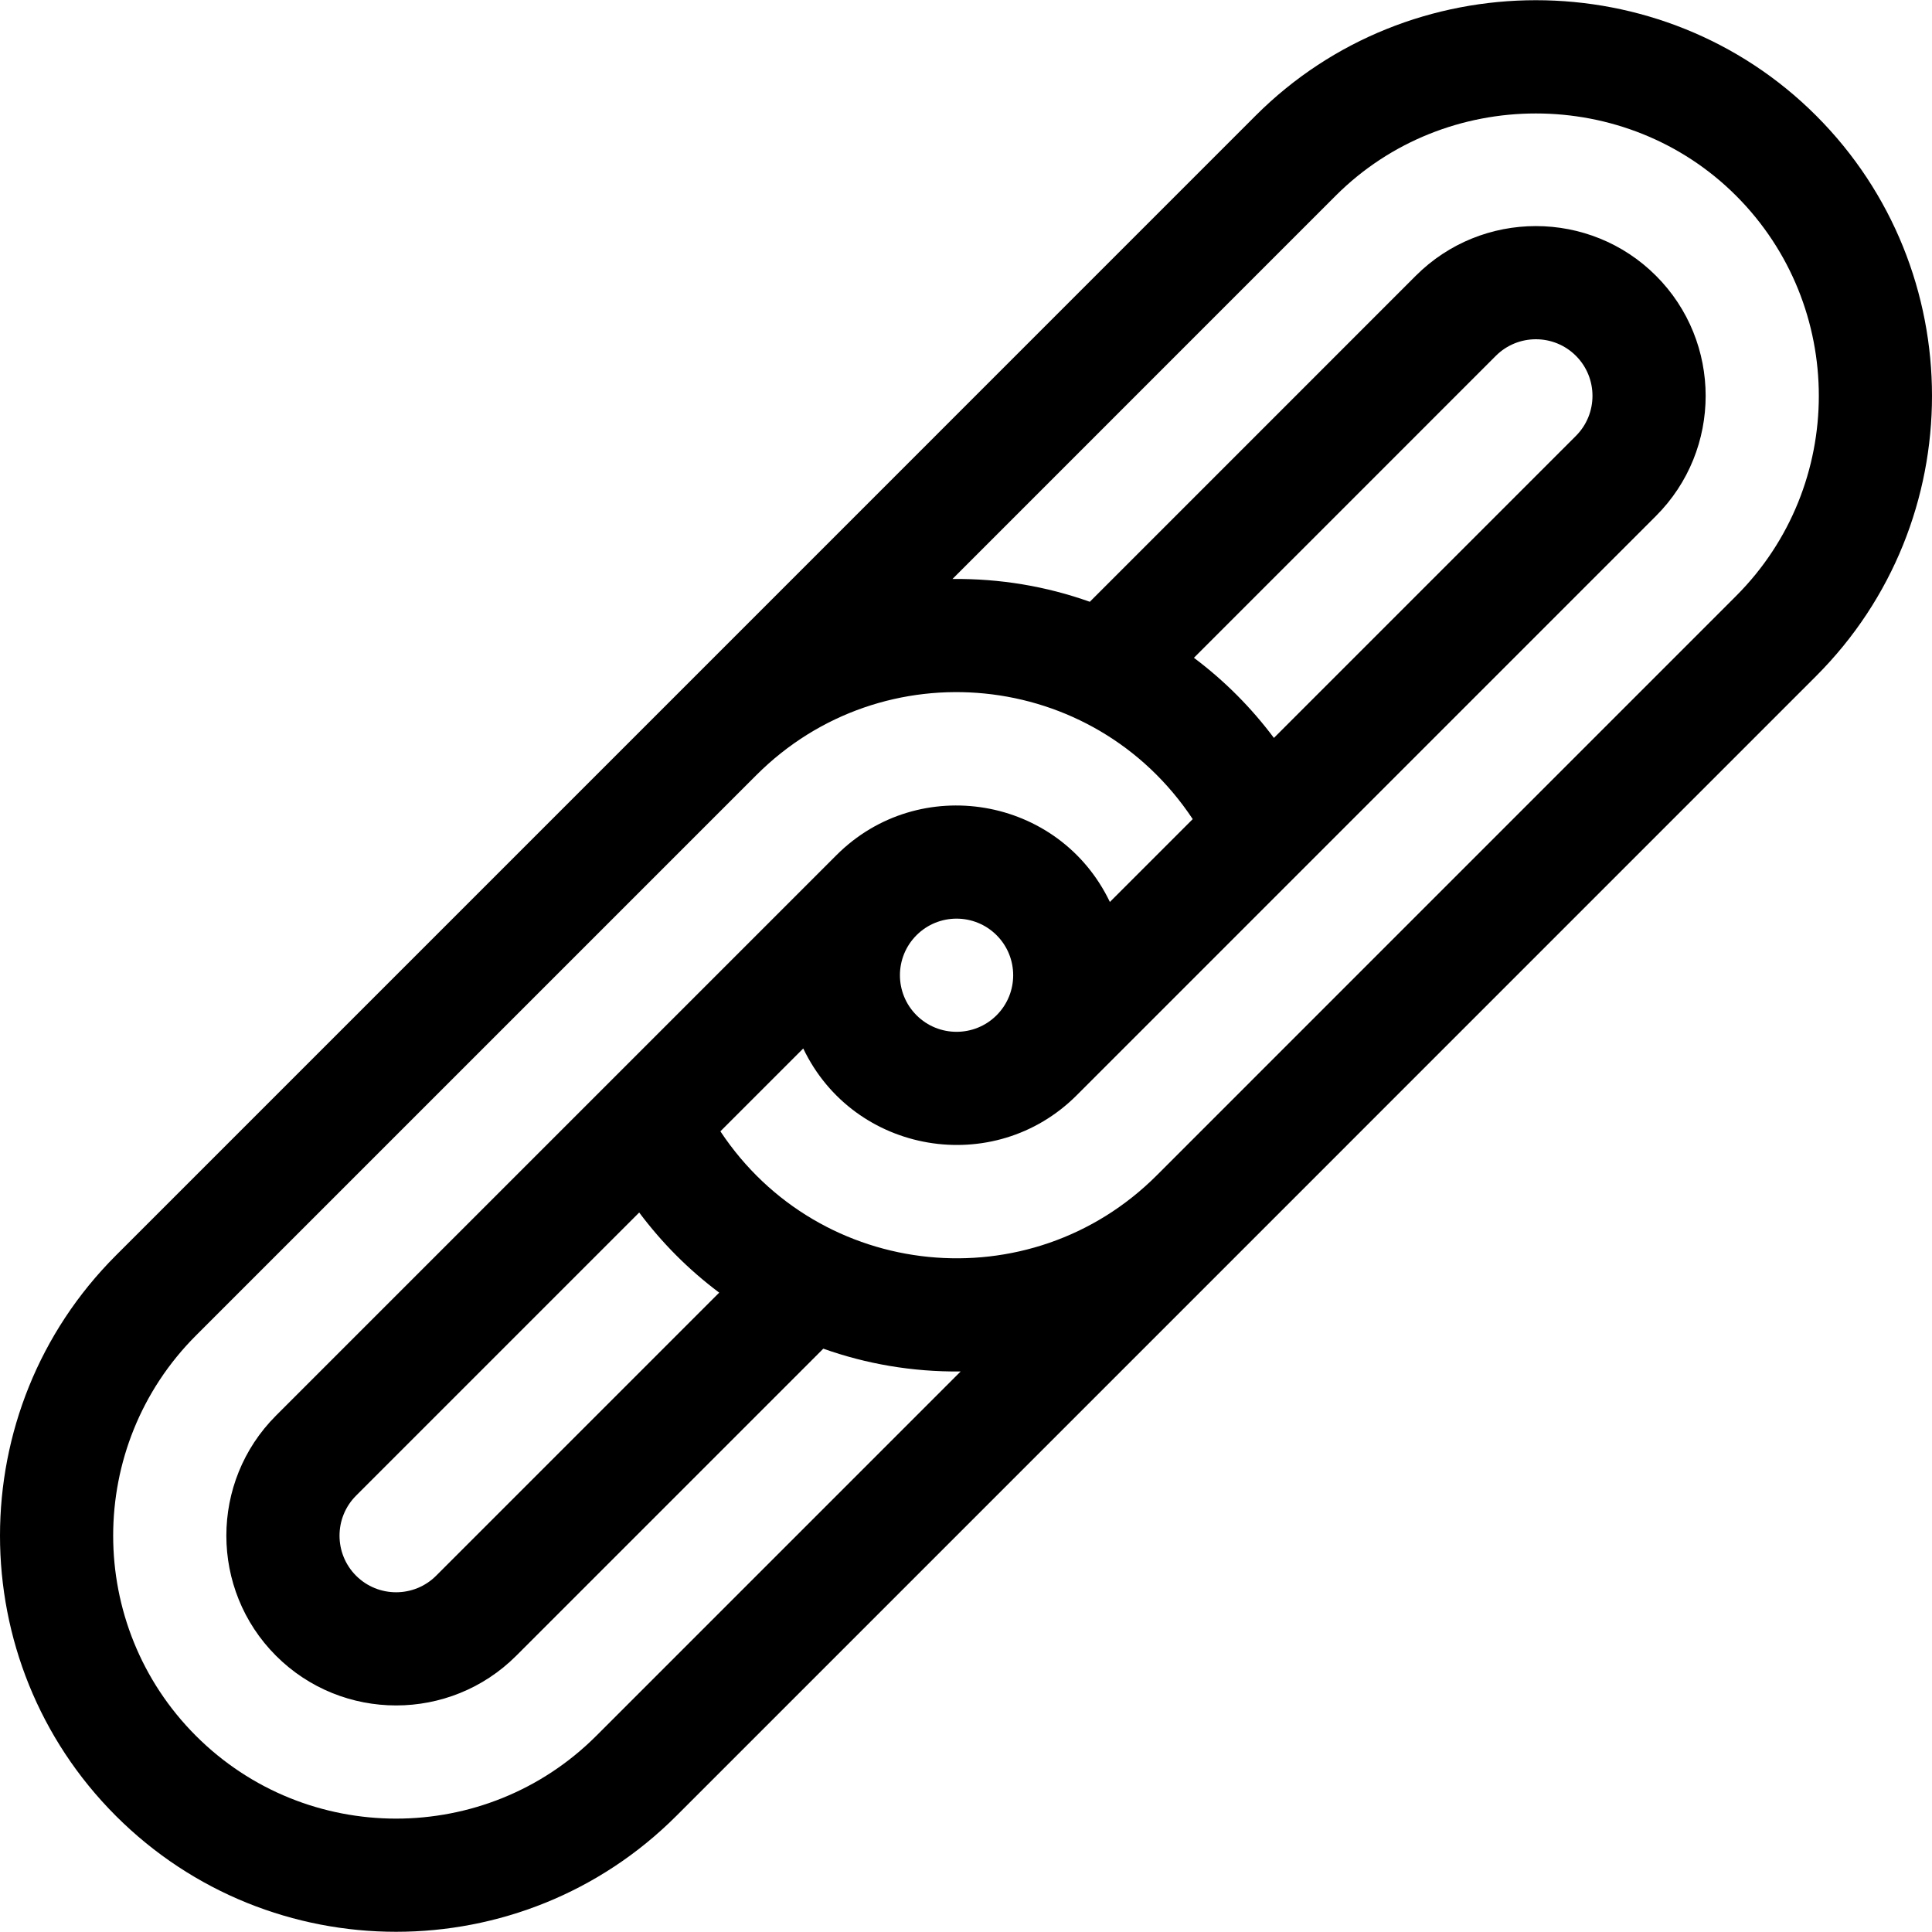
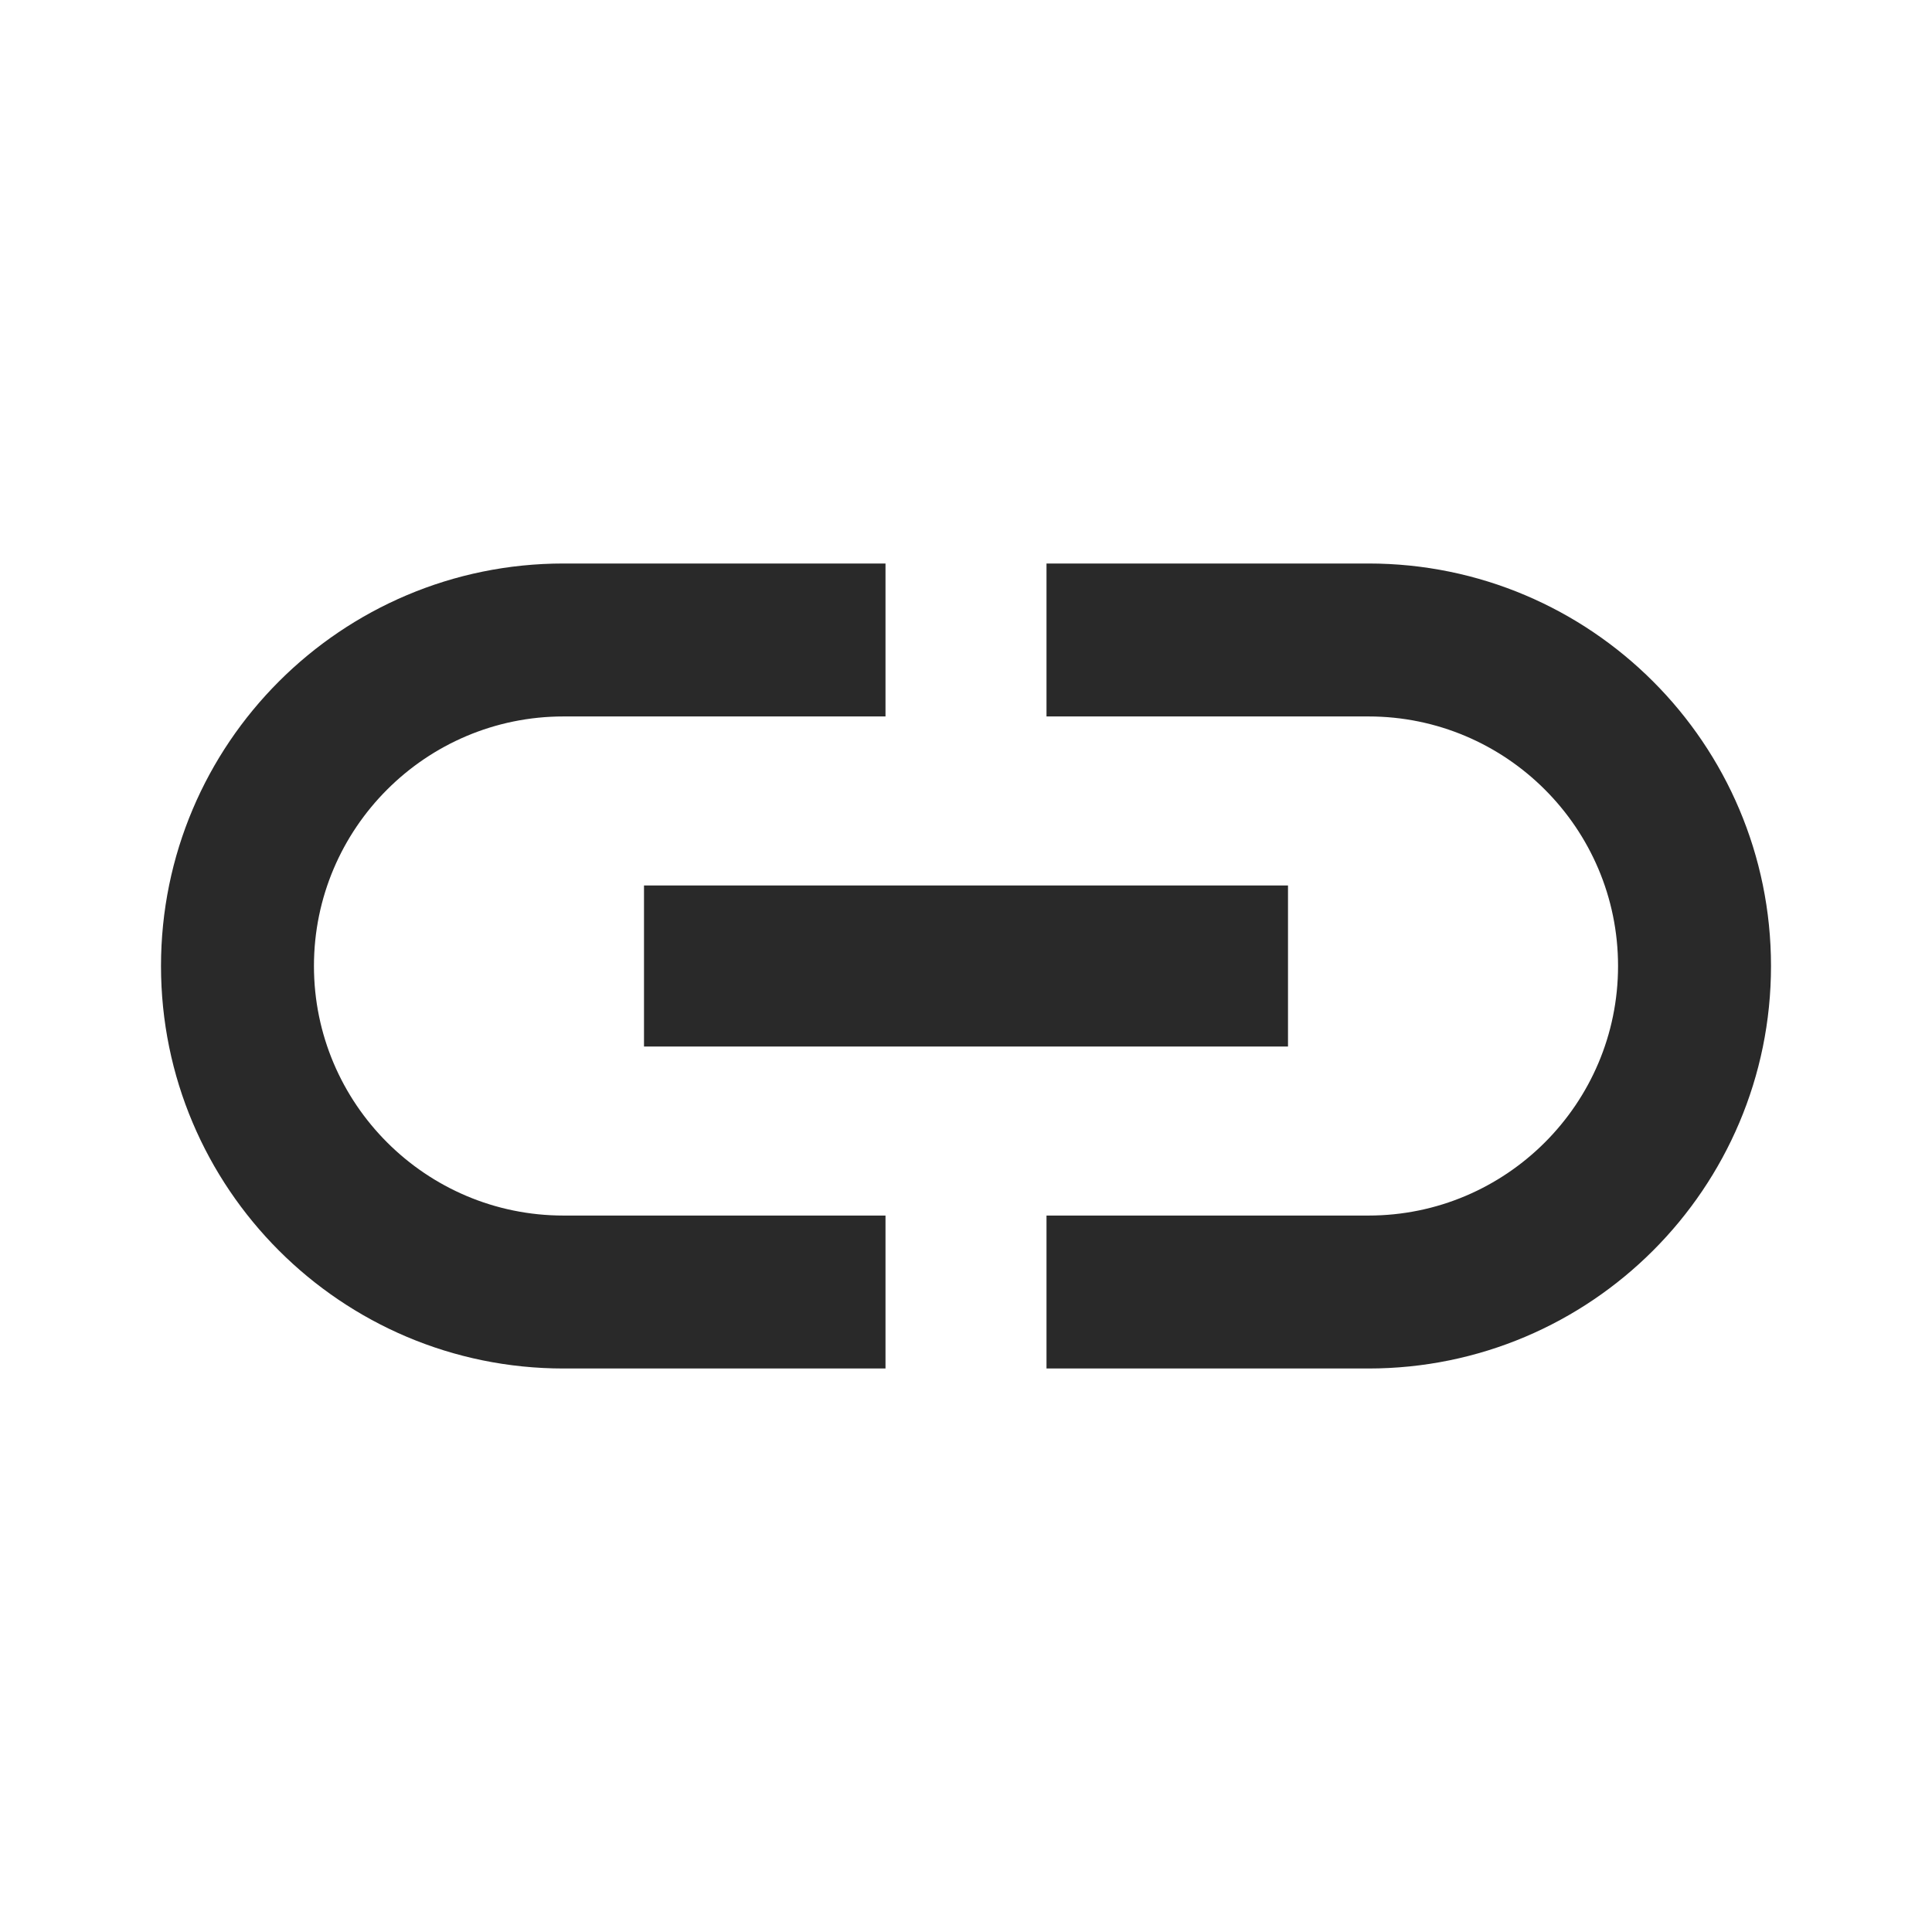
- <svg xmlns="http://www.w3.org/2000/svg" version="1.1" id="Capa_1" x="0px" y="0px" viewBox="0 0 511.999 511.999" style="enable-background:new 0 0 511.999 511.999;" xml:space="preserve">
-   <g>
-     <g>
-       <path d="M481.288,30.64c-40.779-40.778-107.744-40.782-148.526,0L179.235,184.183c-0.002,0.002-0.003,0.003-0.005,0.005    L30.711,332.708c-40.948,40.948-40.948,107.577,0,148.525c40.948,40.947,107.576,40.949,148.525,0l148.515-148.516    c0.003-0.003,0.007-0.007,0.01-0.01l153.526-153.541C522.236,138.217,522.236,71.589,481.288,30.64z M158.018,460.015    c-29.25,29.248-76.841,29.248-106.09,0c-29.249-29.249-29.249-76.84,0-106.09L200.454,205.4    c33.47-33.47,89.297-28.049,115.629,11.674l-21.955,21.957c-13.431-28.055-50.603-34.267-72.455-12.413L73.147,375.143    c-17.549,17.549-17.549,46.104,0,63.654c17.549,17.549,46.104,17.55,63.654,0l81.386-81.387    c11.241,4.002,23.458,6.176,36.391,6.044L158.018,460.015z M264.107,269.054c-5.849,5.85-15.367,5.849-21.218,0    c-5.864-5.864-5.864-15.353,0-21.218c5.85-5.85,15.368-5.849,21.218,0C269.97,253.699,269.971,263.189,264.107,269.054z     M190.596,342.565l-75.014,75.014c-5.85,5.85-15.368,5.85-21.218,0c-5.849-5.85-5.85-15.368,0-21.218l75.031-75.031    C175.369,329.302,182.348,336.371,190.596,342.565z M460.07,157.949L306.545,311.488c-0.001,0.001-0.002,0.002-0.003,0.002    l-0.005,0.005c-33.497,33.492-89.339,27.979-115.626-11.683l21.956-21.956c13.427,28.05,50.593,34.27,72.451,12.42    c0.002-0.002,0.004-0.003,0.006-0.005s0.003-0.003,0.005-0.005L438.853,136.73c17.549-17.549,17.549-46.104,0-63.653    c-17.549-17.549-46.105-17.549-63.655,0.001l-86.387,86.401c-11.583-4.124-23.813-6.171-36.396-6.044L353.98,51.858    c29.05-29.05,77.035-29.053,106.09,0C489.319,81.108,489.319,128.699,460.07,157.949z M316.401,174.323l80.016-80.029    c5.85-5.85,15.368-5.849,21.218,0c5.85,5.85,5.85,15.368,0,21.219l-80.035,80.042C331.666,187.638,324.7,180.557,316.401,174.323z    " />
-     </g>
-   </g>
-   <g>
- </g>
-   <g>
- </g>
-   <g>
- </g>
-   <g>
- </g>
-   <g>
- </g>
-   <g>
- </g>
-   <g>
- </g>
-   <g>
- </g>
-   <g>
- </g>
-   <g>
- </g>
-   <g>
- </g>
-   <g>
- </g>
-   <g>
- </g>
-   <g>
- </g>
-   <g>
- </g>
+ <svg xmlns="http://www.w3.org/2000/svg" height="24" viewBox="0 0 24 24" width="24" fill="#292929">
+   <path d="M0 0h24v24H0z" fill="none" />
+   <path d="M3.9 12c0-1.71 1.39-3.1 3.1-3.1h4V7H7c-2.76 0-5 2.24-5 5s2.24 5 5 5h4v-1.9H7c-1.71 0-3.1-1.39-3.1-3.1zM8 13h8v-2H8v2zm9-6h-4v1.9h4c1.71 0 3.1 1.39 3.1 3.1s-1.39 3.1-3.1 3.1h-4V17h4c2.76 0 5-2.24 5-5s-2.24-5-5-5z" />
</svg>
